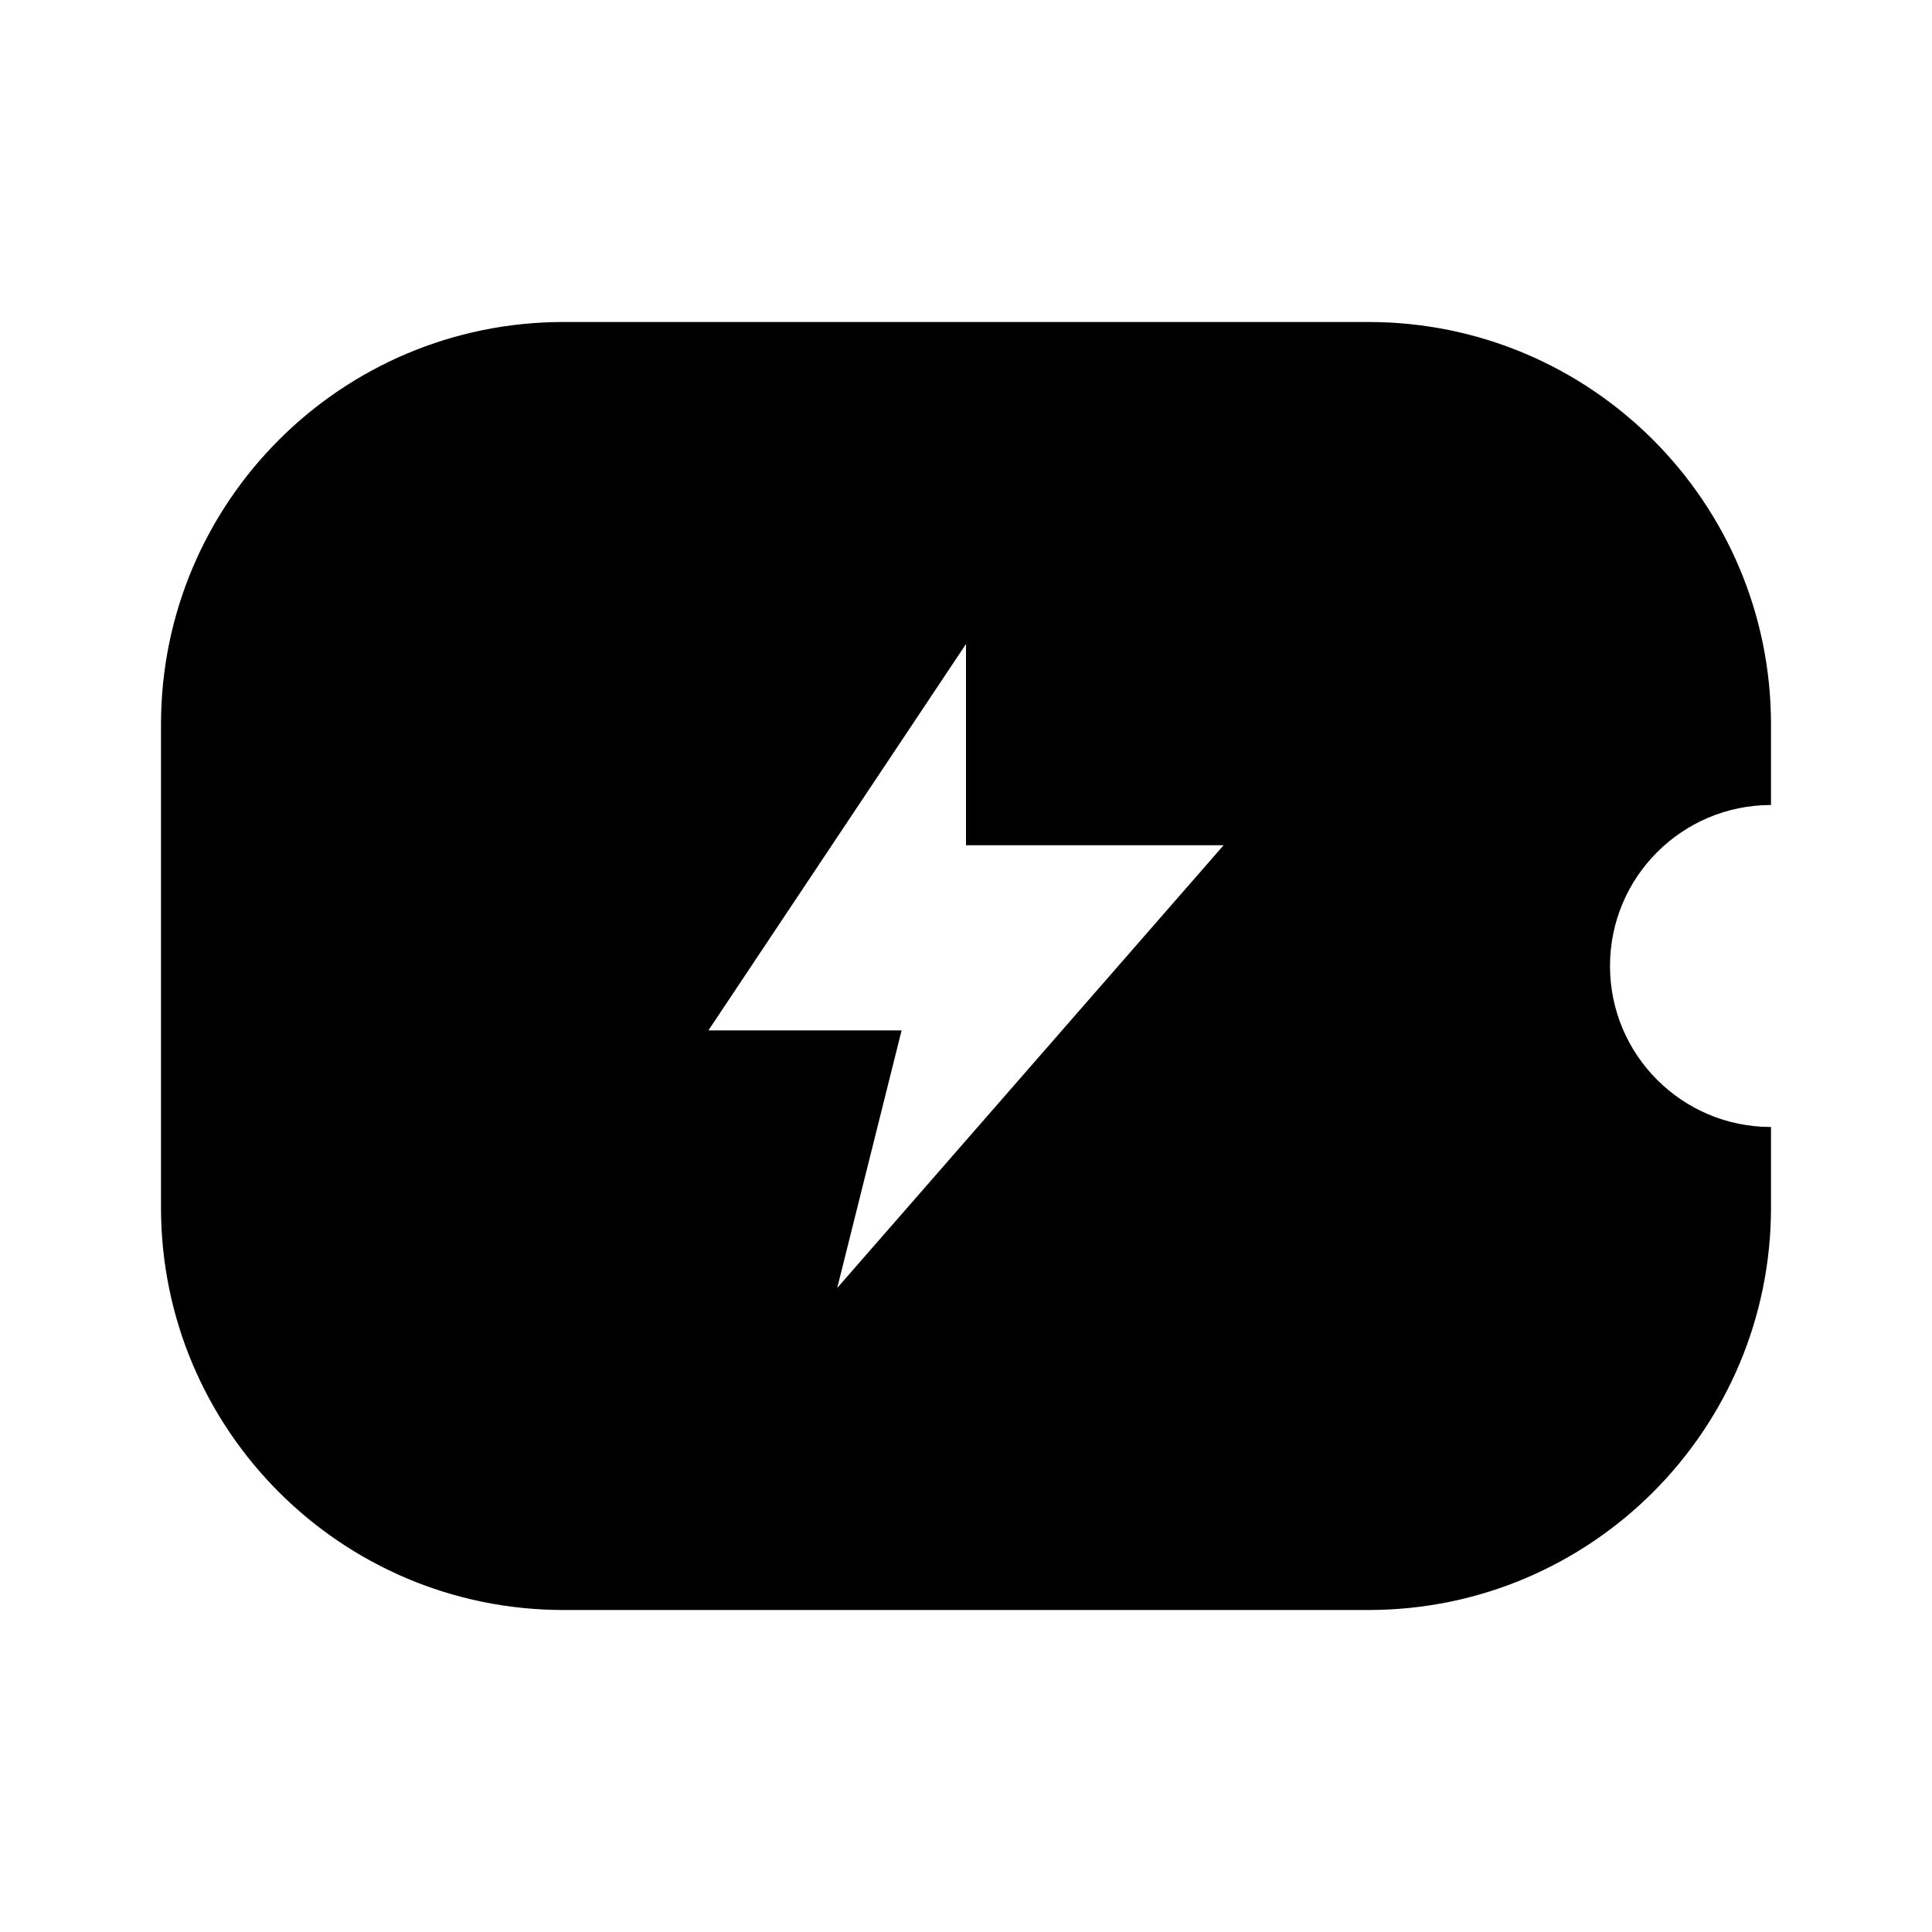
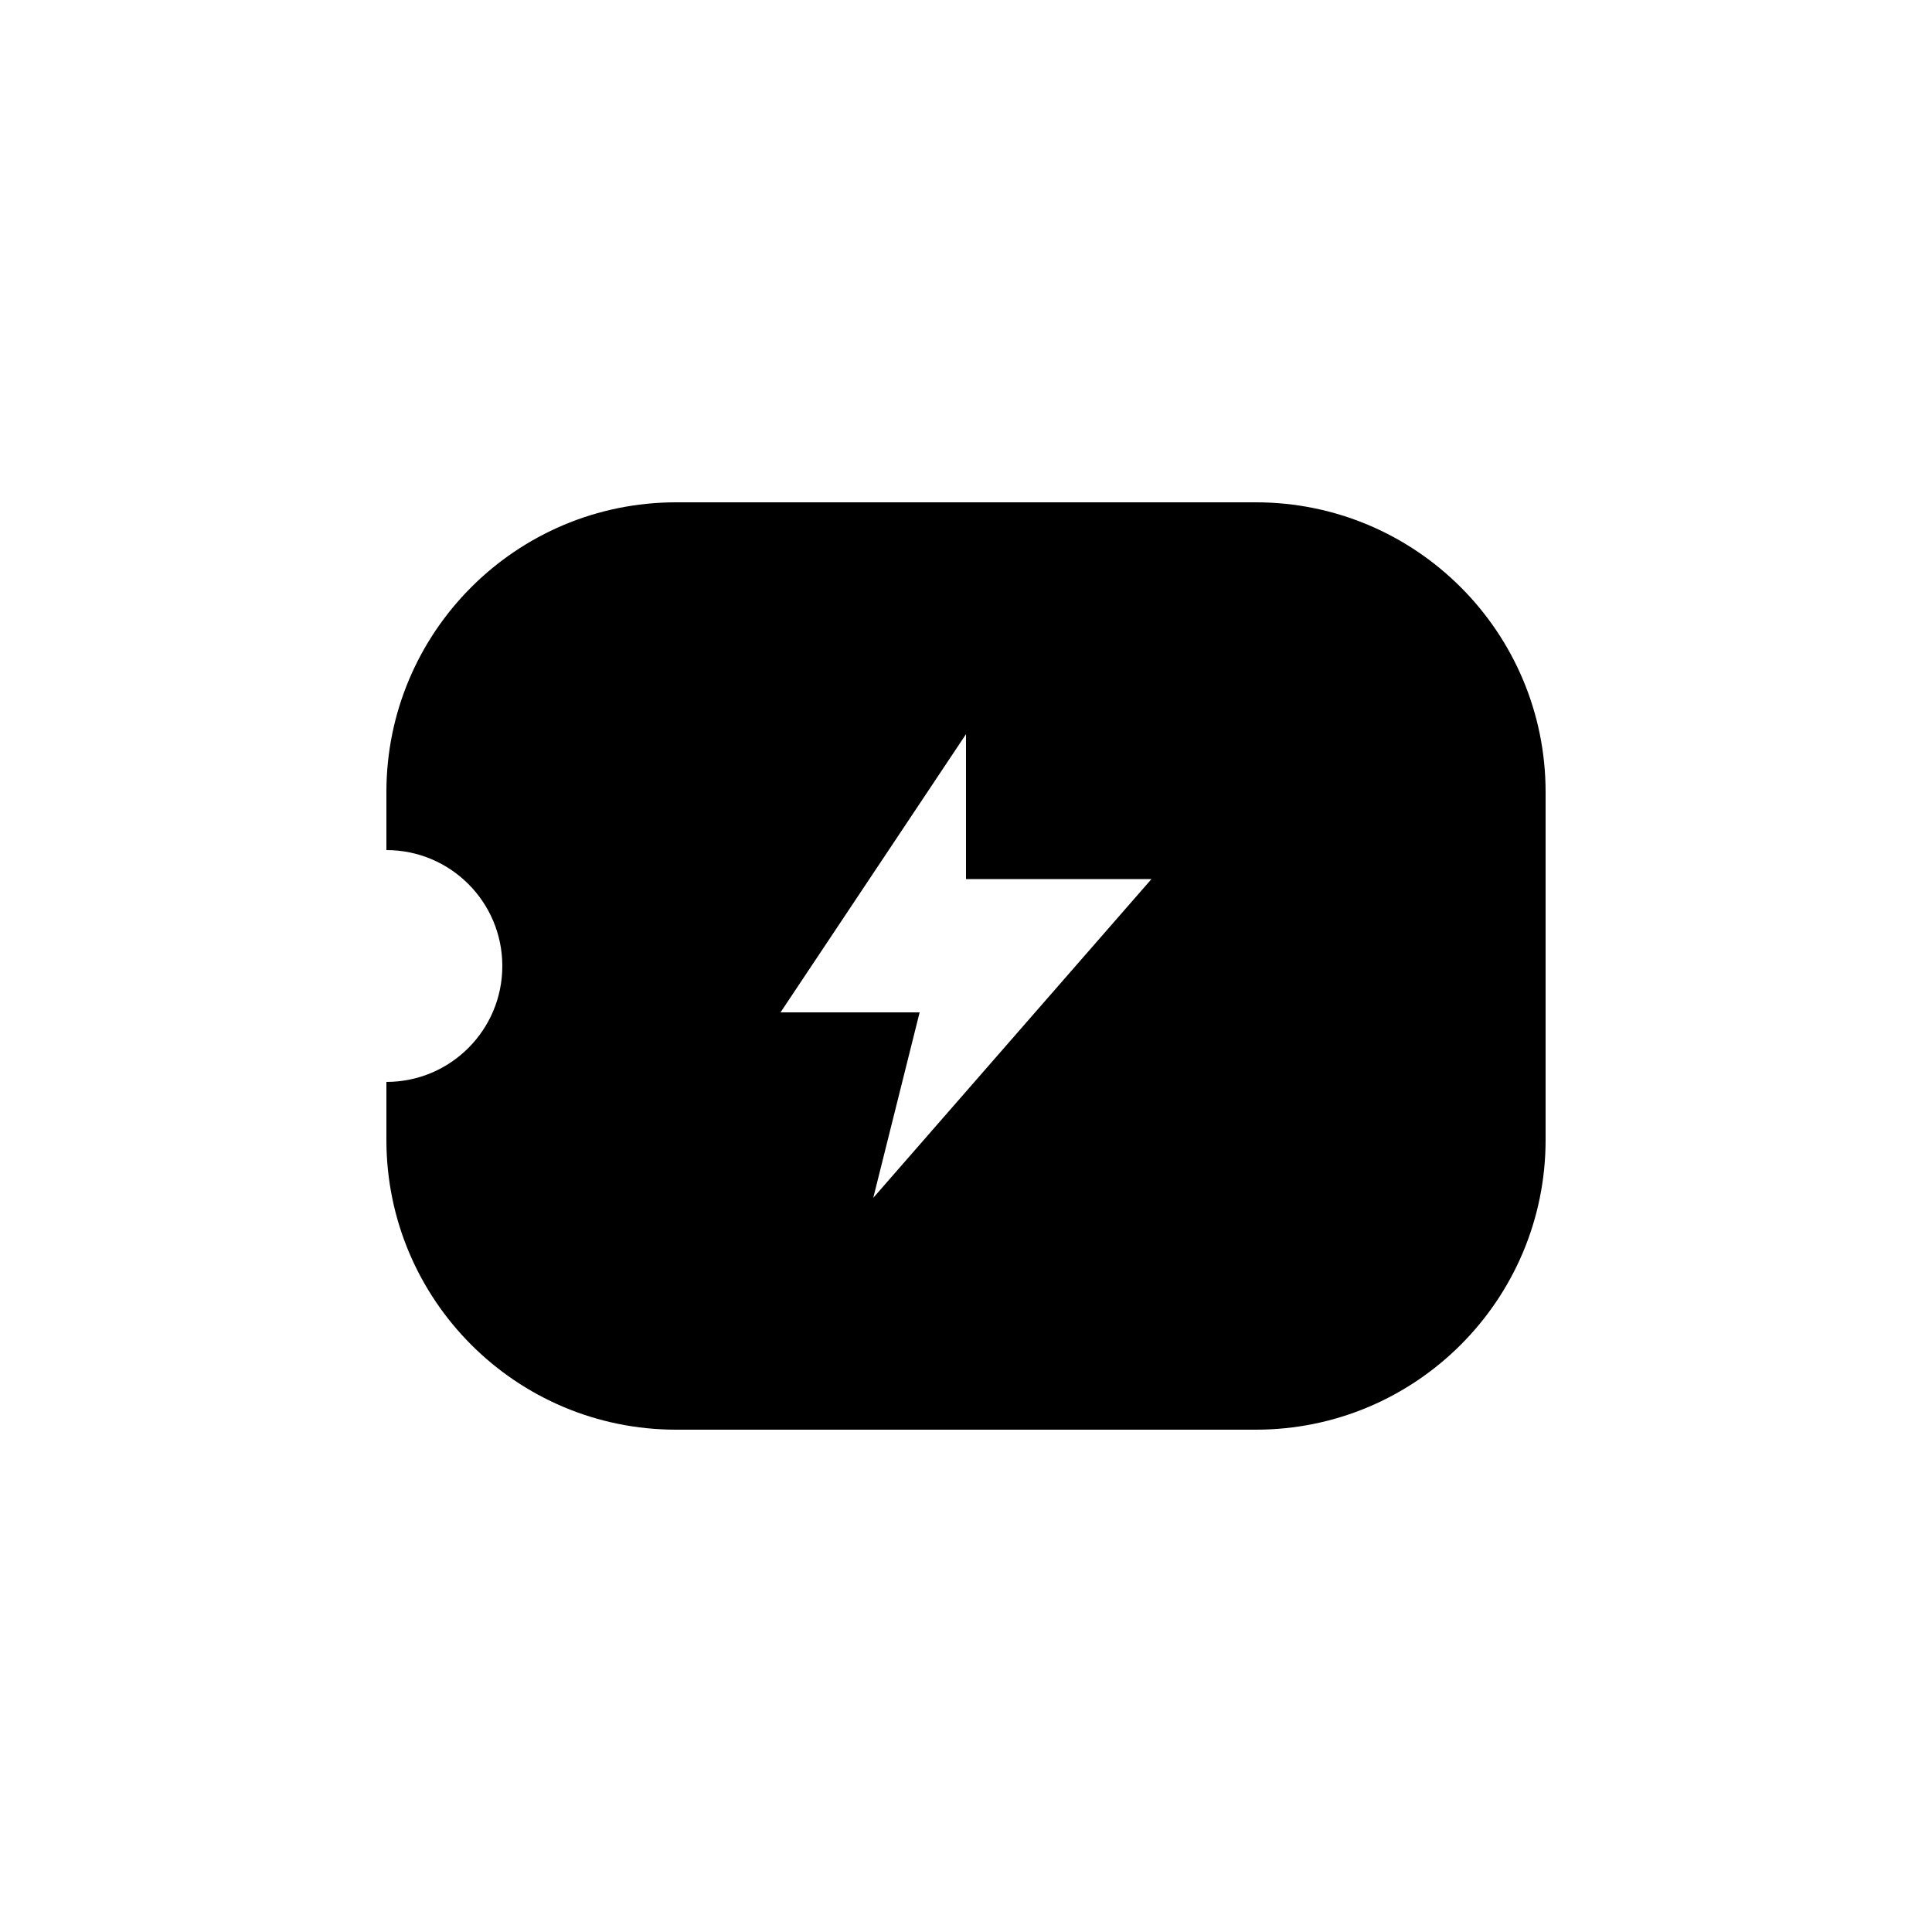
<svg xmlns="http://www.w3.org/2000/svg" viewBox="0 0 24 24">
-   <path fill="#000000" d="M7 4H17A5 5 0 0 1 22 9V10A2 2 0 0 0 22 14V15A5 5 0 0 1 17 20H7A5 5 0 0 1 2 15V9A5 5 0 0 1 7 4ZM12 8L8.8 12.8H11.2L10.4 16L15.2 10.5H12Z" />
+   <path fill="#000000" d="M8.4 6.24H15.6A3.6 3.6 0 0 1 19.2 9.84V14.16A3.6 3.6 0 0 1 15.6 17.76H8.4A3.6 3.6 0 0 1 4.8 14.16V13.44A1.44 1.44 0 0 0 4.8 10.56V9.84A3.6 3.6 0 0 1 8.4 6.24ZM12 9.12L9.696 12.576H11.424L10.848 14.88L14.304 10.92H12Z" />
</svg>
